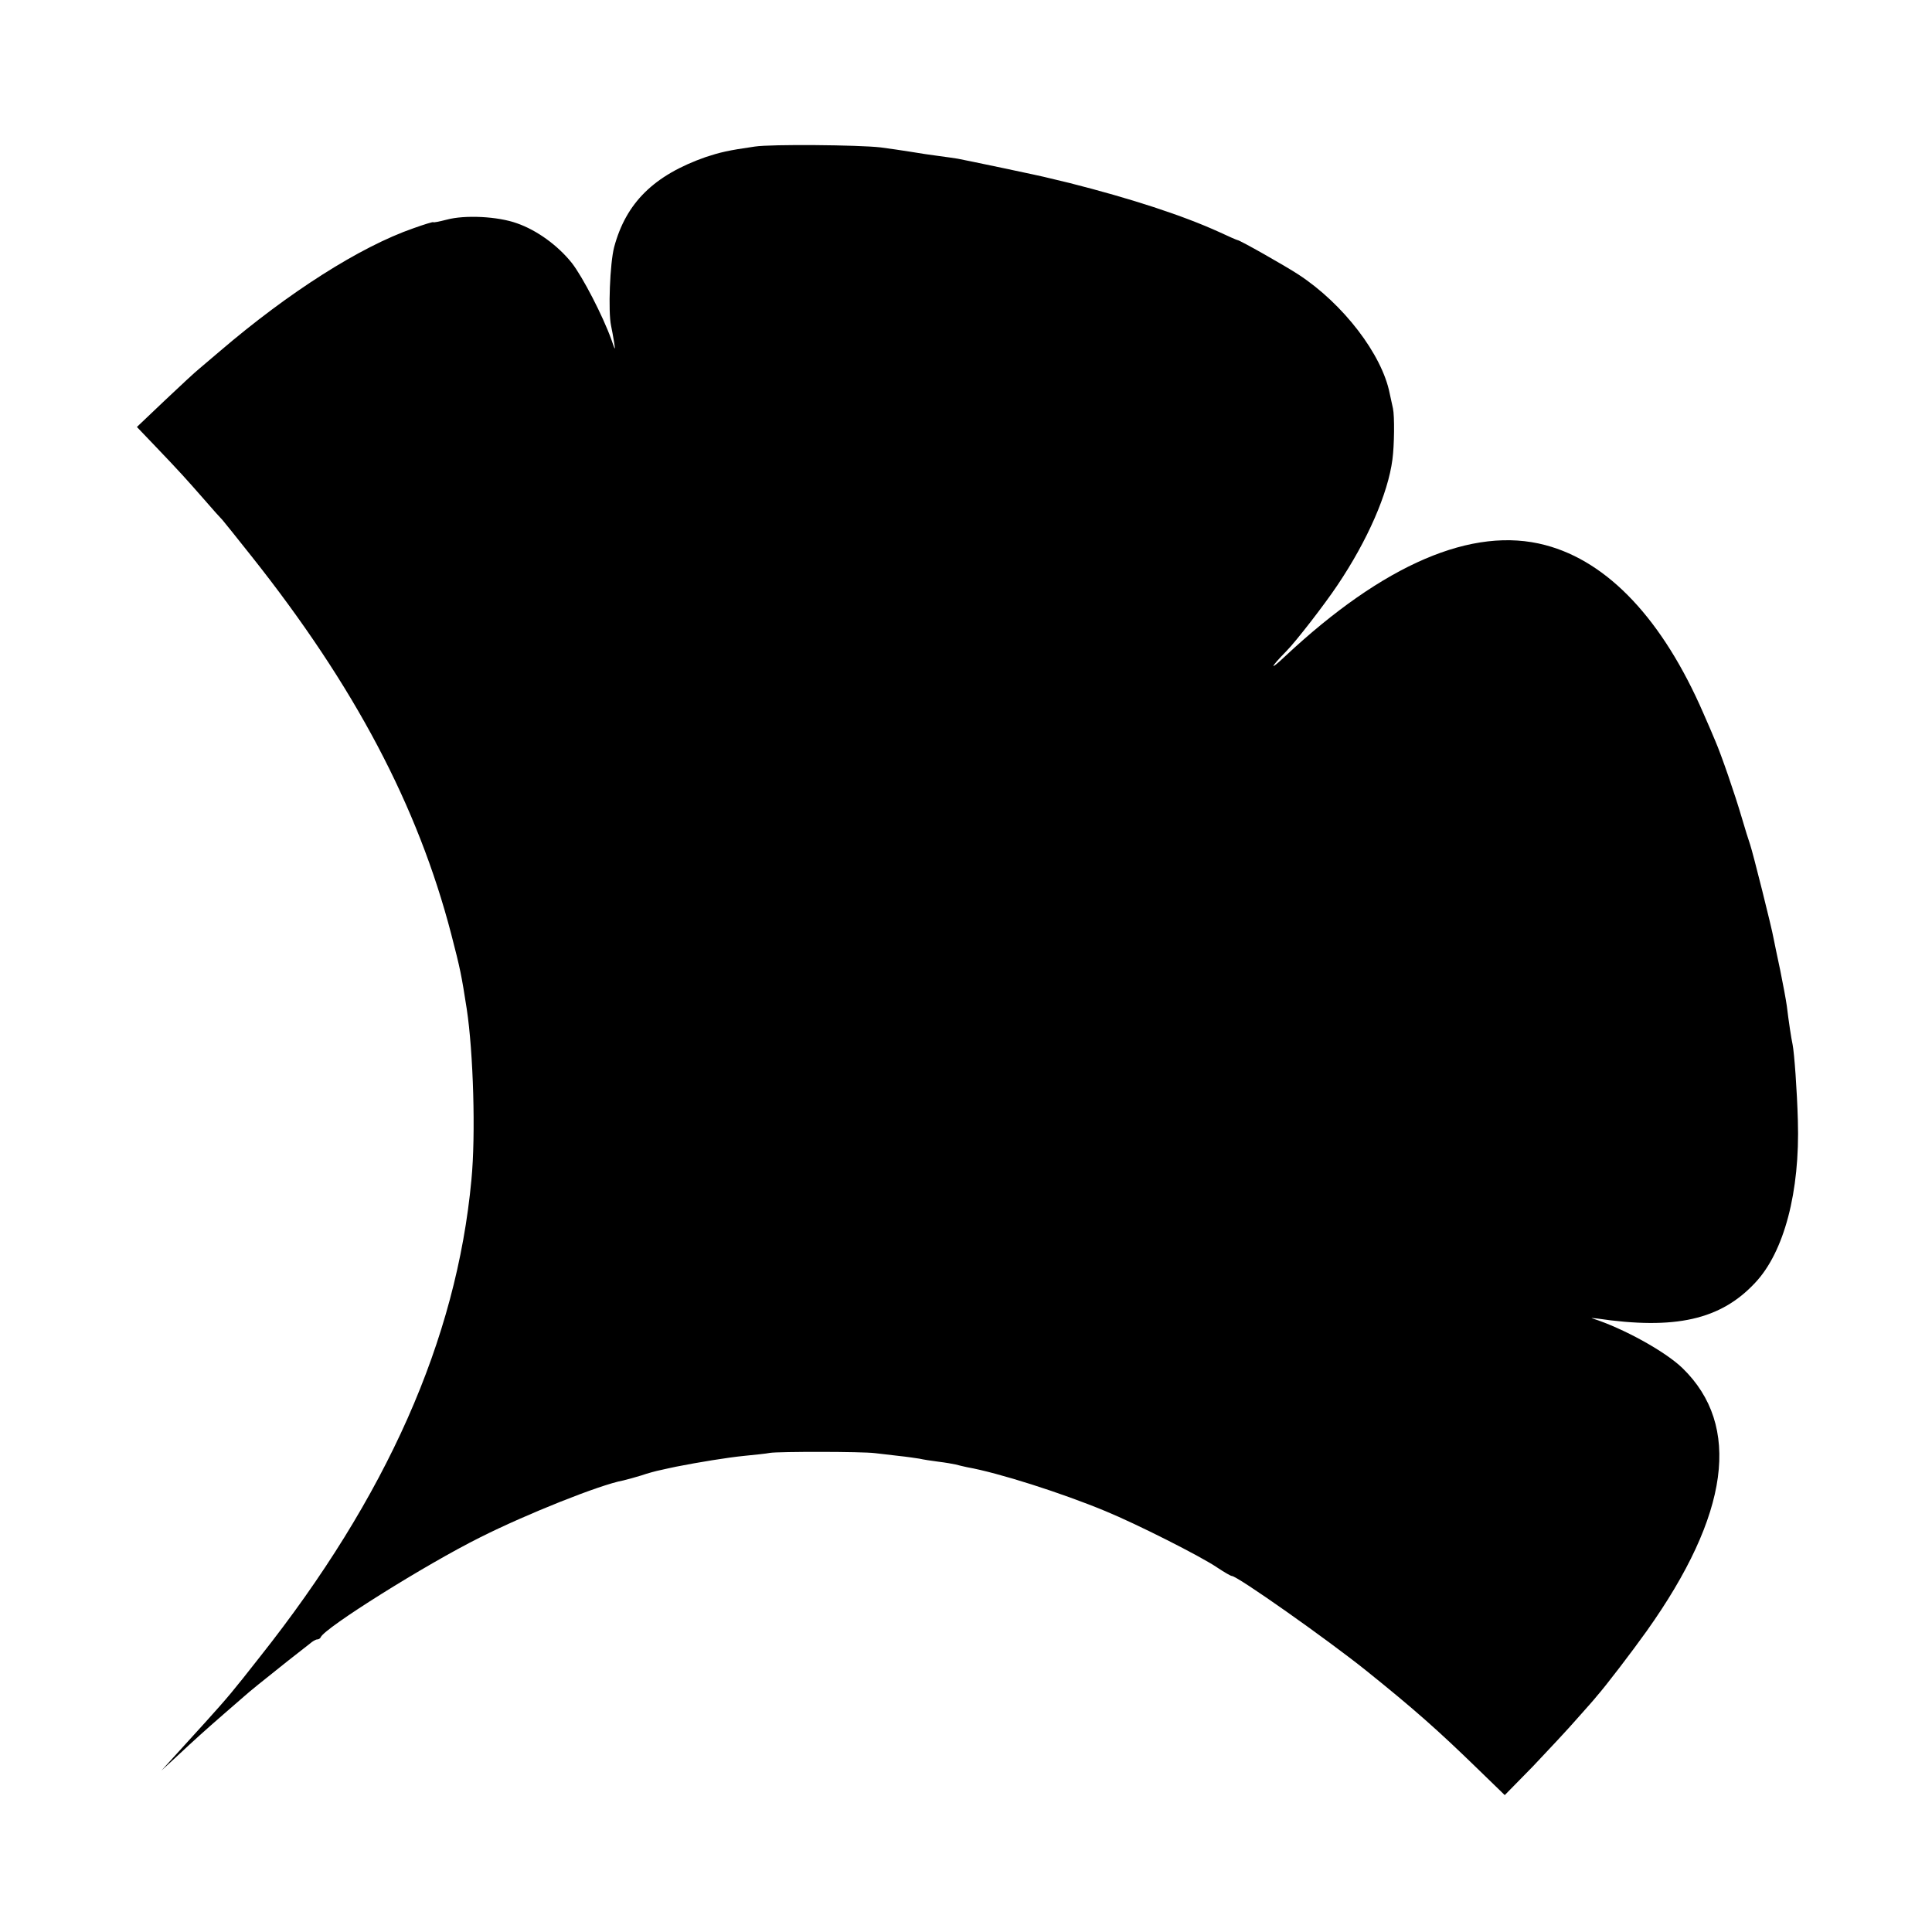
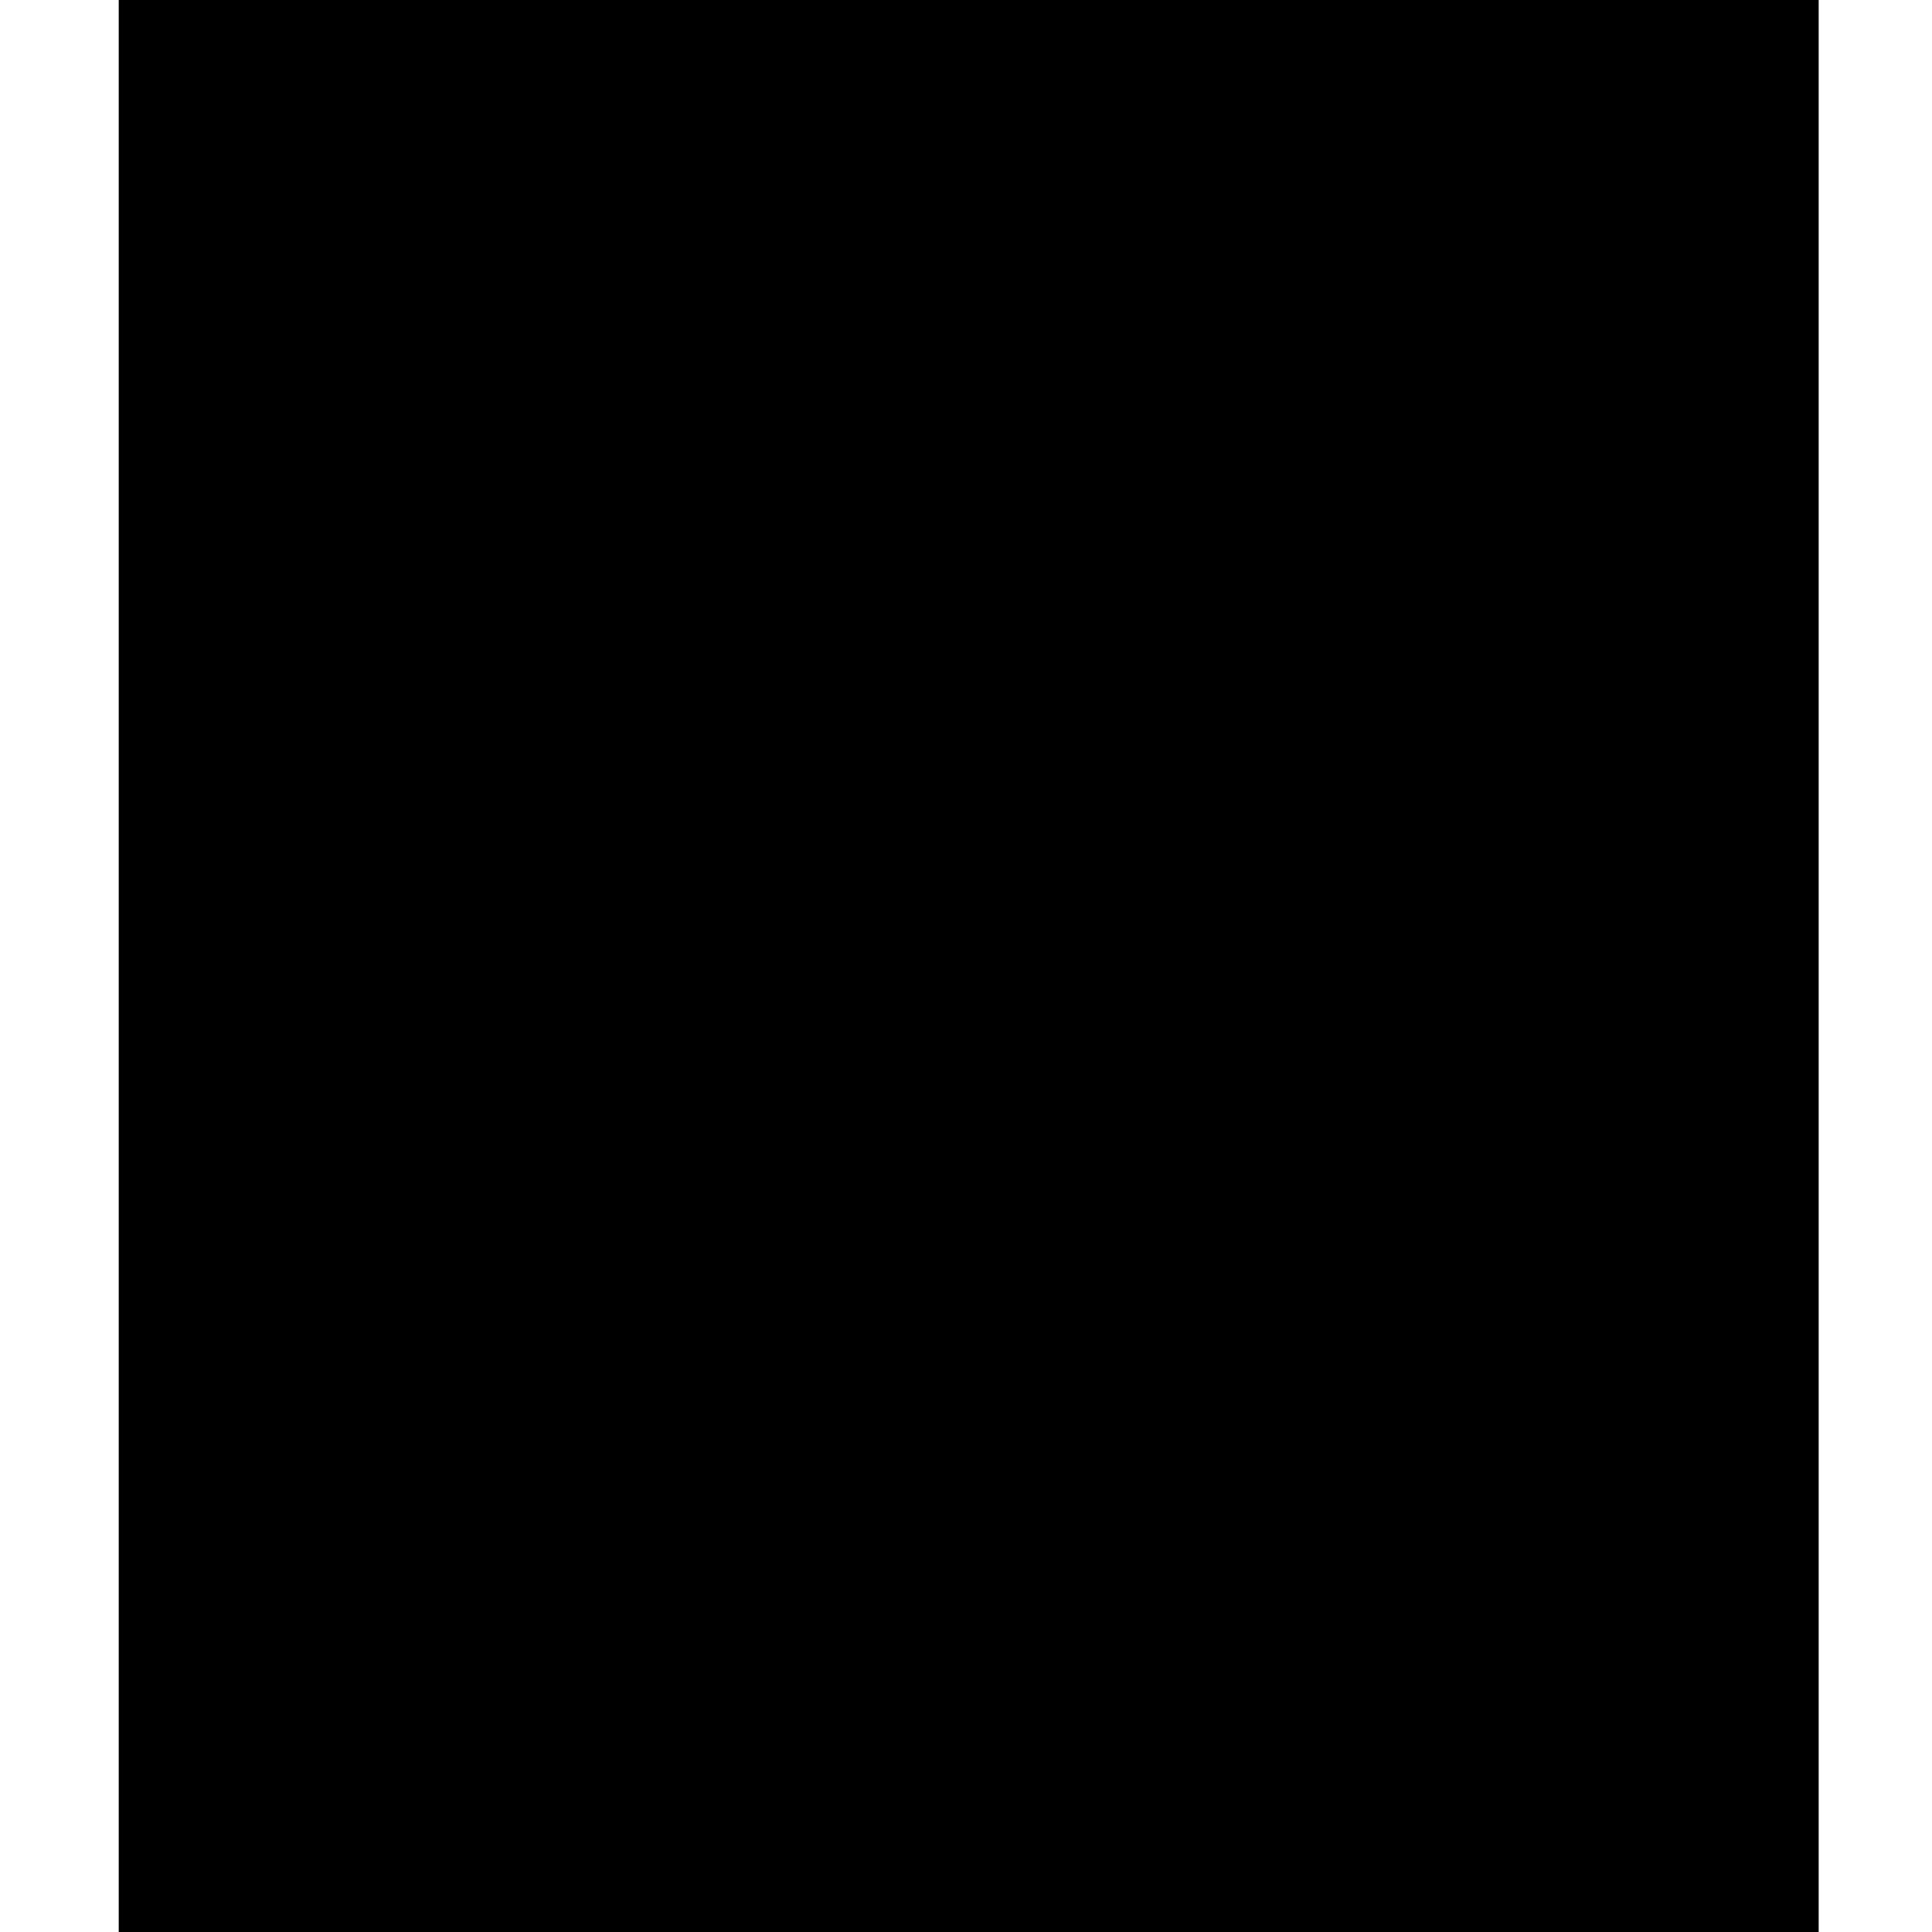
- <svg xmlns="http://www.w3.org/2000/svg" version="1.0" width="700pt" height="700pt" viewBox="0 0 700 700" preserveAspectRatio="xMidYMid meet">
-   <g transform="translate(0,700) scale(0.1,-0.1)" fill="#000000" stroke="none">
-     <path d="M2735 6469 c-98 -14 -126 -21 -178 -38 -188 -66 -289 -166 -332 -327 -15 -58 -22 -232 -11 -284 3 -14 8 -41 11 -60 5 -32 4 -31 -10 10 -31 86 -104 227 -143 277 -51 64 -127 119 -199 144 -69 25 -189 31 -255 13 -27 -7 -48 -11 -48 -9 0 2 -33 -8 -72 -22 -193 -67 -452 -232 -702 -446 -27 -23 -60 -51 -73 -62 -14 -11 -70 -63 -126 -116 l-101 -96 66 -69 c90 -94 114 -121 178 -194 30 -35 60 -68 66 -74 5 -6 53 -65 105 -131 374 -471 603 -905 724 -1370 33 -127 37 -148 56 -270 24 -157 33 -457 17 -620 -54 -579 -307 -1149 -767 -1729 -98 -125 -114 -144 -196 -235 -54 -59 -60 -66 -120 -132 l-40 -44 50 46 c76 71 104 96 175 158 36 31 70 61 76 66 14 13 72 60 154 125 36 28 73 57 83 65 9 8 21 15 26 15 5 0 11 3 13 8 14 34 381 264 578 362 167 84 435 191 518 206 13 3 42 11 65 18 23 8 56 17 72 20 17 4 41 9 55 12 81 16 185 33 245 39 39 4 81 8 95 11 32 5 334 5 380 -1 19 -2 58 -7 86 -10 29 -3 62 -8 75 -10 13 -3 44 -8 69 -11 25 -3 53 -8 62 -10 10 -3 29 -7 42 -10 113 -20 342 -93 501 -159 112 -46 346 -164 406 -205 24 -16 48 -30 52 -30 20 0 346 -230 487 -343 173 -139 259 -215 403 -355 l99 -96 102 104 c55 58 128 136 161 174 33 37 65 73 70 80 32 36 129 163 181 236 301 423 344 745 130 953 -63 61 -216 145 -326 180 -8 2 -1 2 15 0 284 -42 449 -5 574 129 105 111 163 330 155 588 -3 110 -13 245 -19 275 -5 23 -14 82 -21 140 -3 22 -14 81 -24 130 -11 50 -21 101 -24 115 -6 36 -75 311 -85 340 -5 14 -19 59 -31 100 -24 82 -74 227 -95 275 -7 17 -26 62 -43 100 -147 339 -345 550 -573 610 -263 70 -586 -69 -944 -404 -57 -54 -54 -41 5 19 35 35 140 171 186 240 109 162 183 332 199 455 7 51 8 158 2 185 -2 8 -7 33 -12 55 -28 141 -168 324 -330 430 -47 31 -213 125 -221 125 -2 0 -32 13 -66 29 -134 61 -322 122 -543 178 -33 8 -67 16 -75 18 -25 7 -303 65 -330 70 -14 2 -45 7 -70 10 -25 3 -70 10 -100 15 -30 5 -80 12 -110 16 -79 9 -396 12 -455 3z" />
+ <svg xmlns="http://www.w3.org/2000/svg" version="1.0" width="358pt" height="358pt" viewBox="0 0 358 358" preserveAspectRatio="xMidYMid meet">
+   <g transform="translate(0,358) scale(0.1,-0.1)" fill="#000000" stroke="none">
+     <path d="M220 1790 l0 -1790 1575 0 1575 0 0 1790 0 1790 -1575 0 -1575 0 0 -1790z" />
  </g>
</svg>
